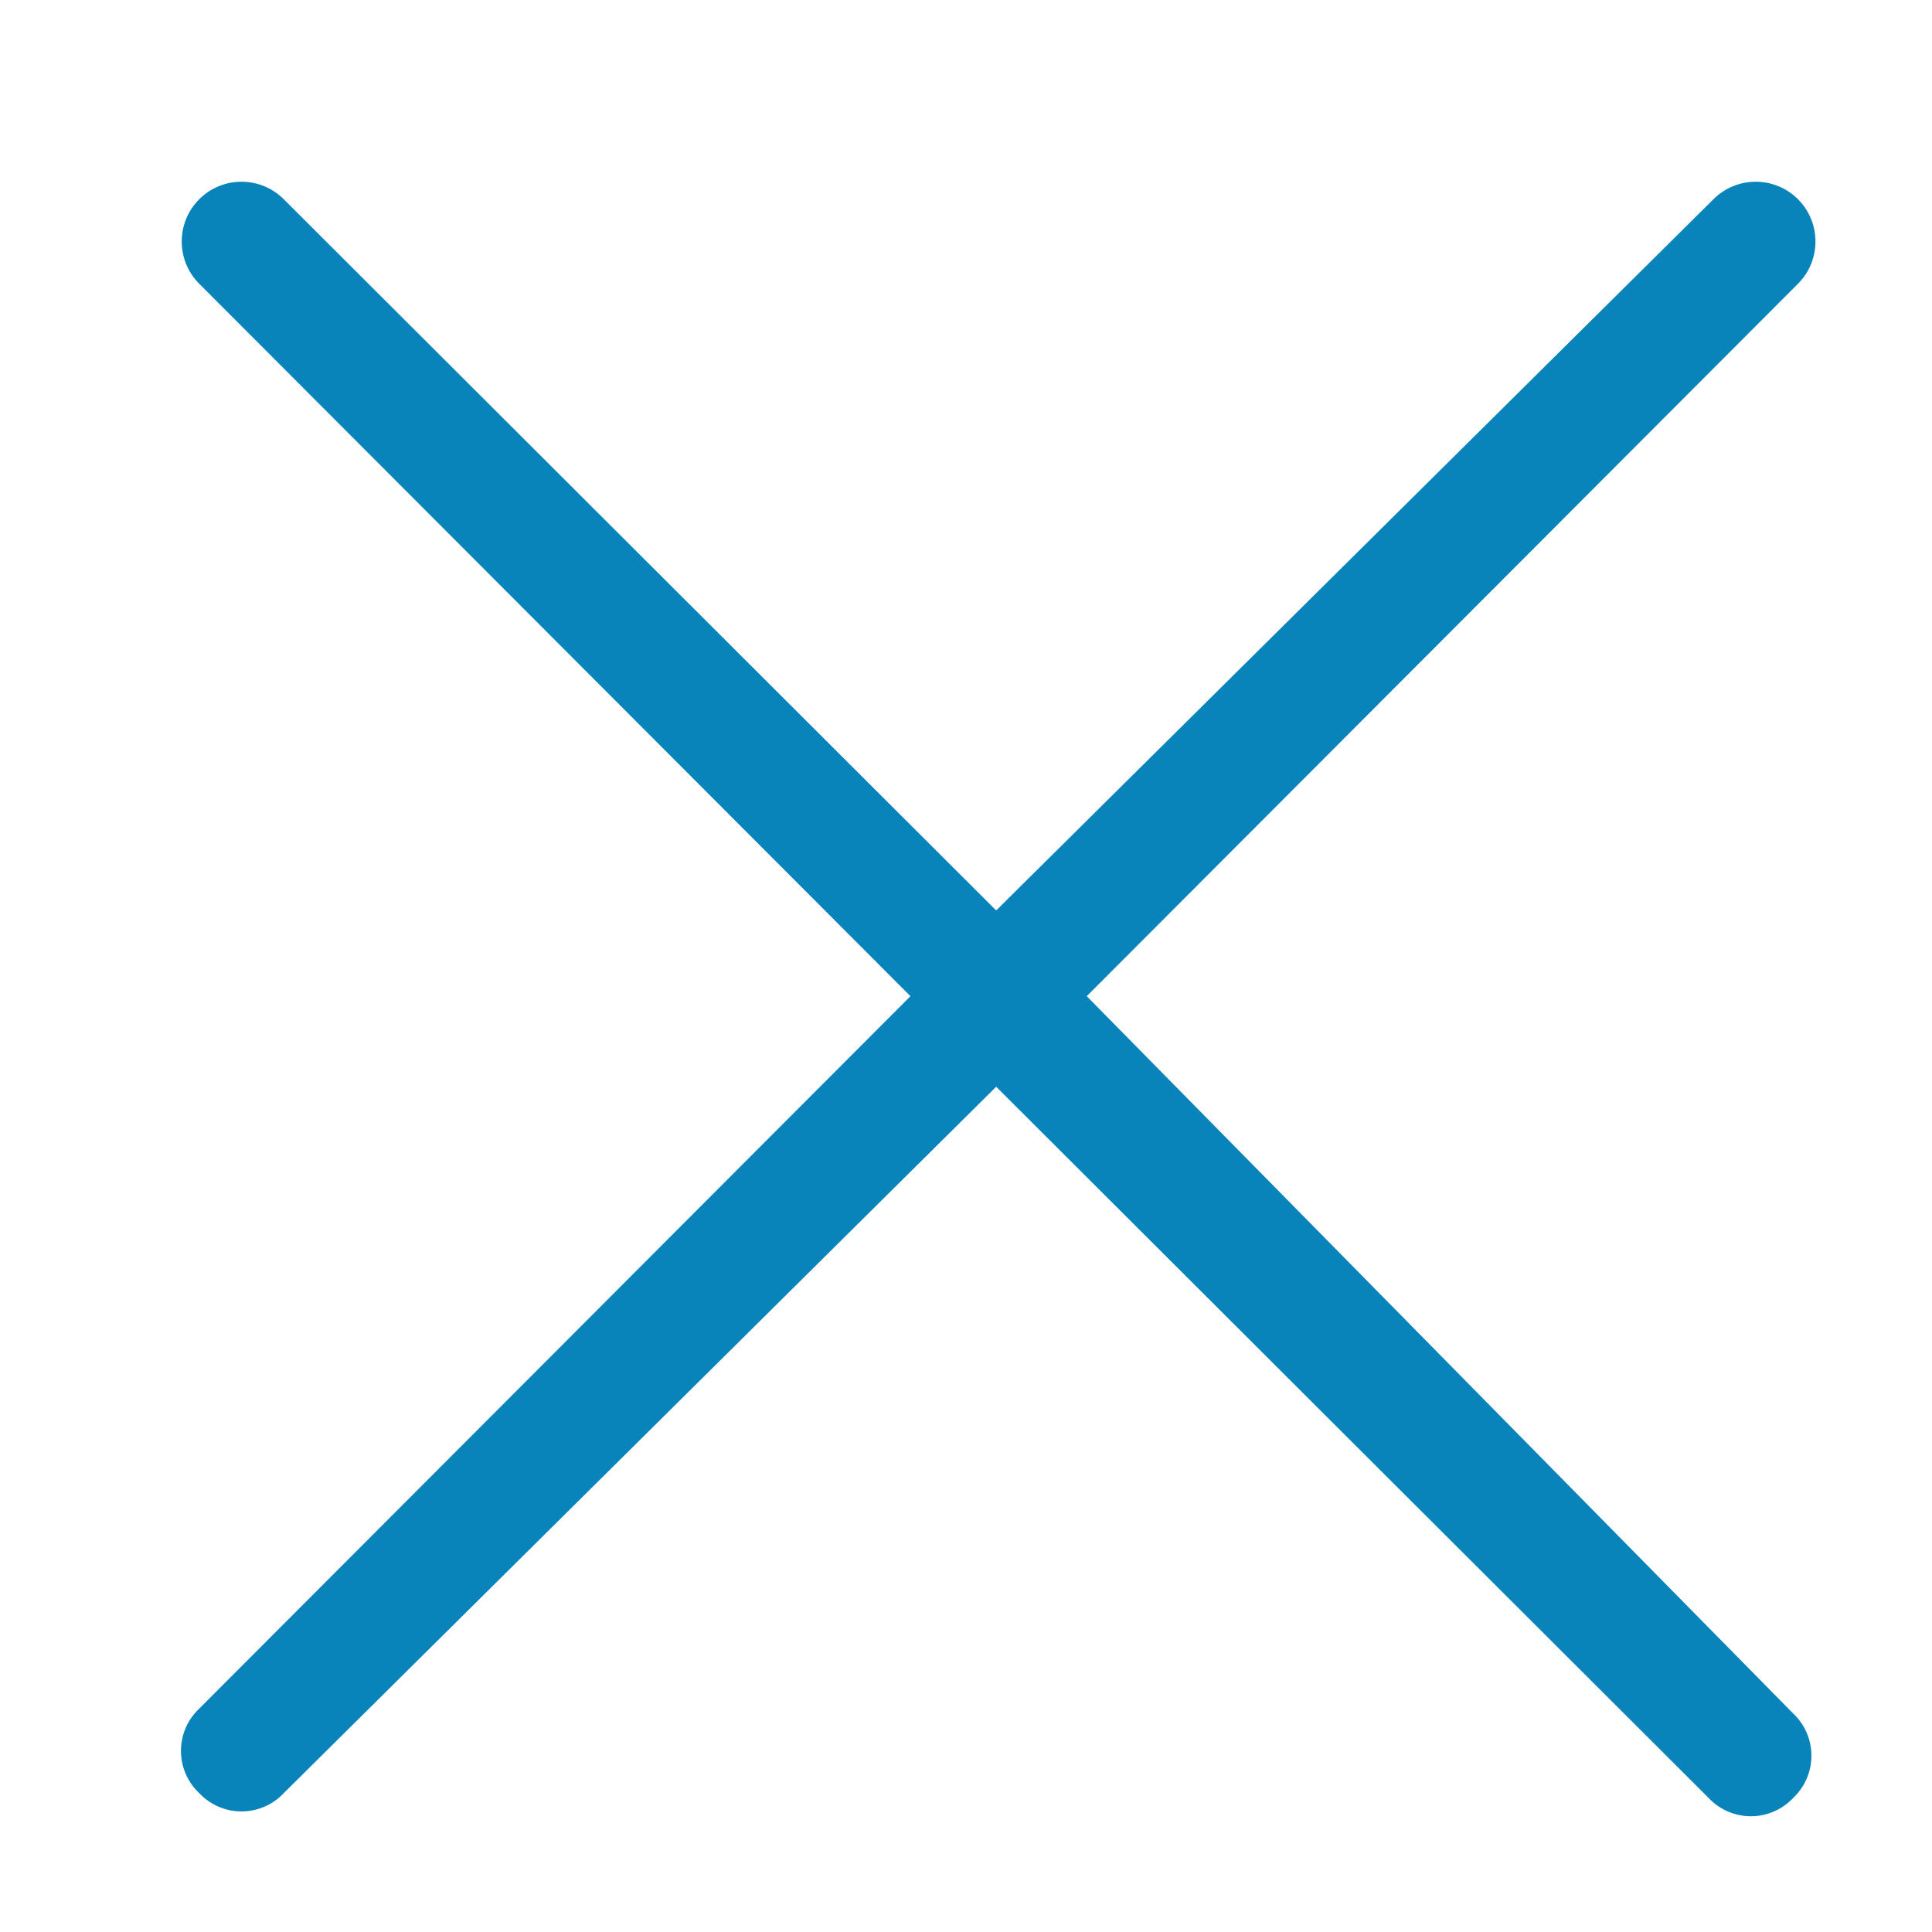
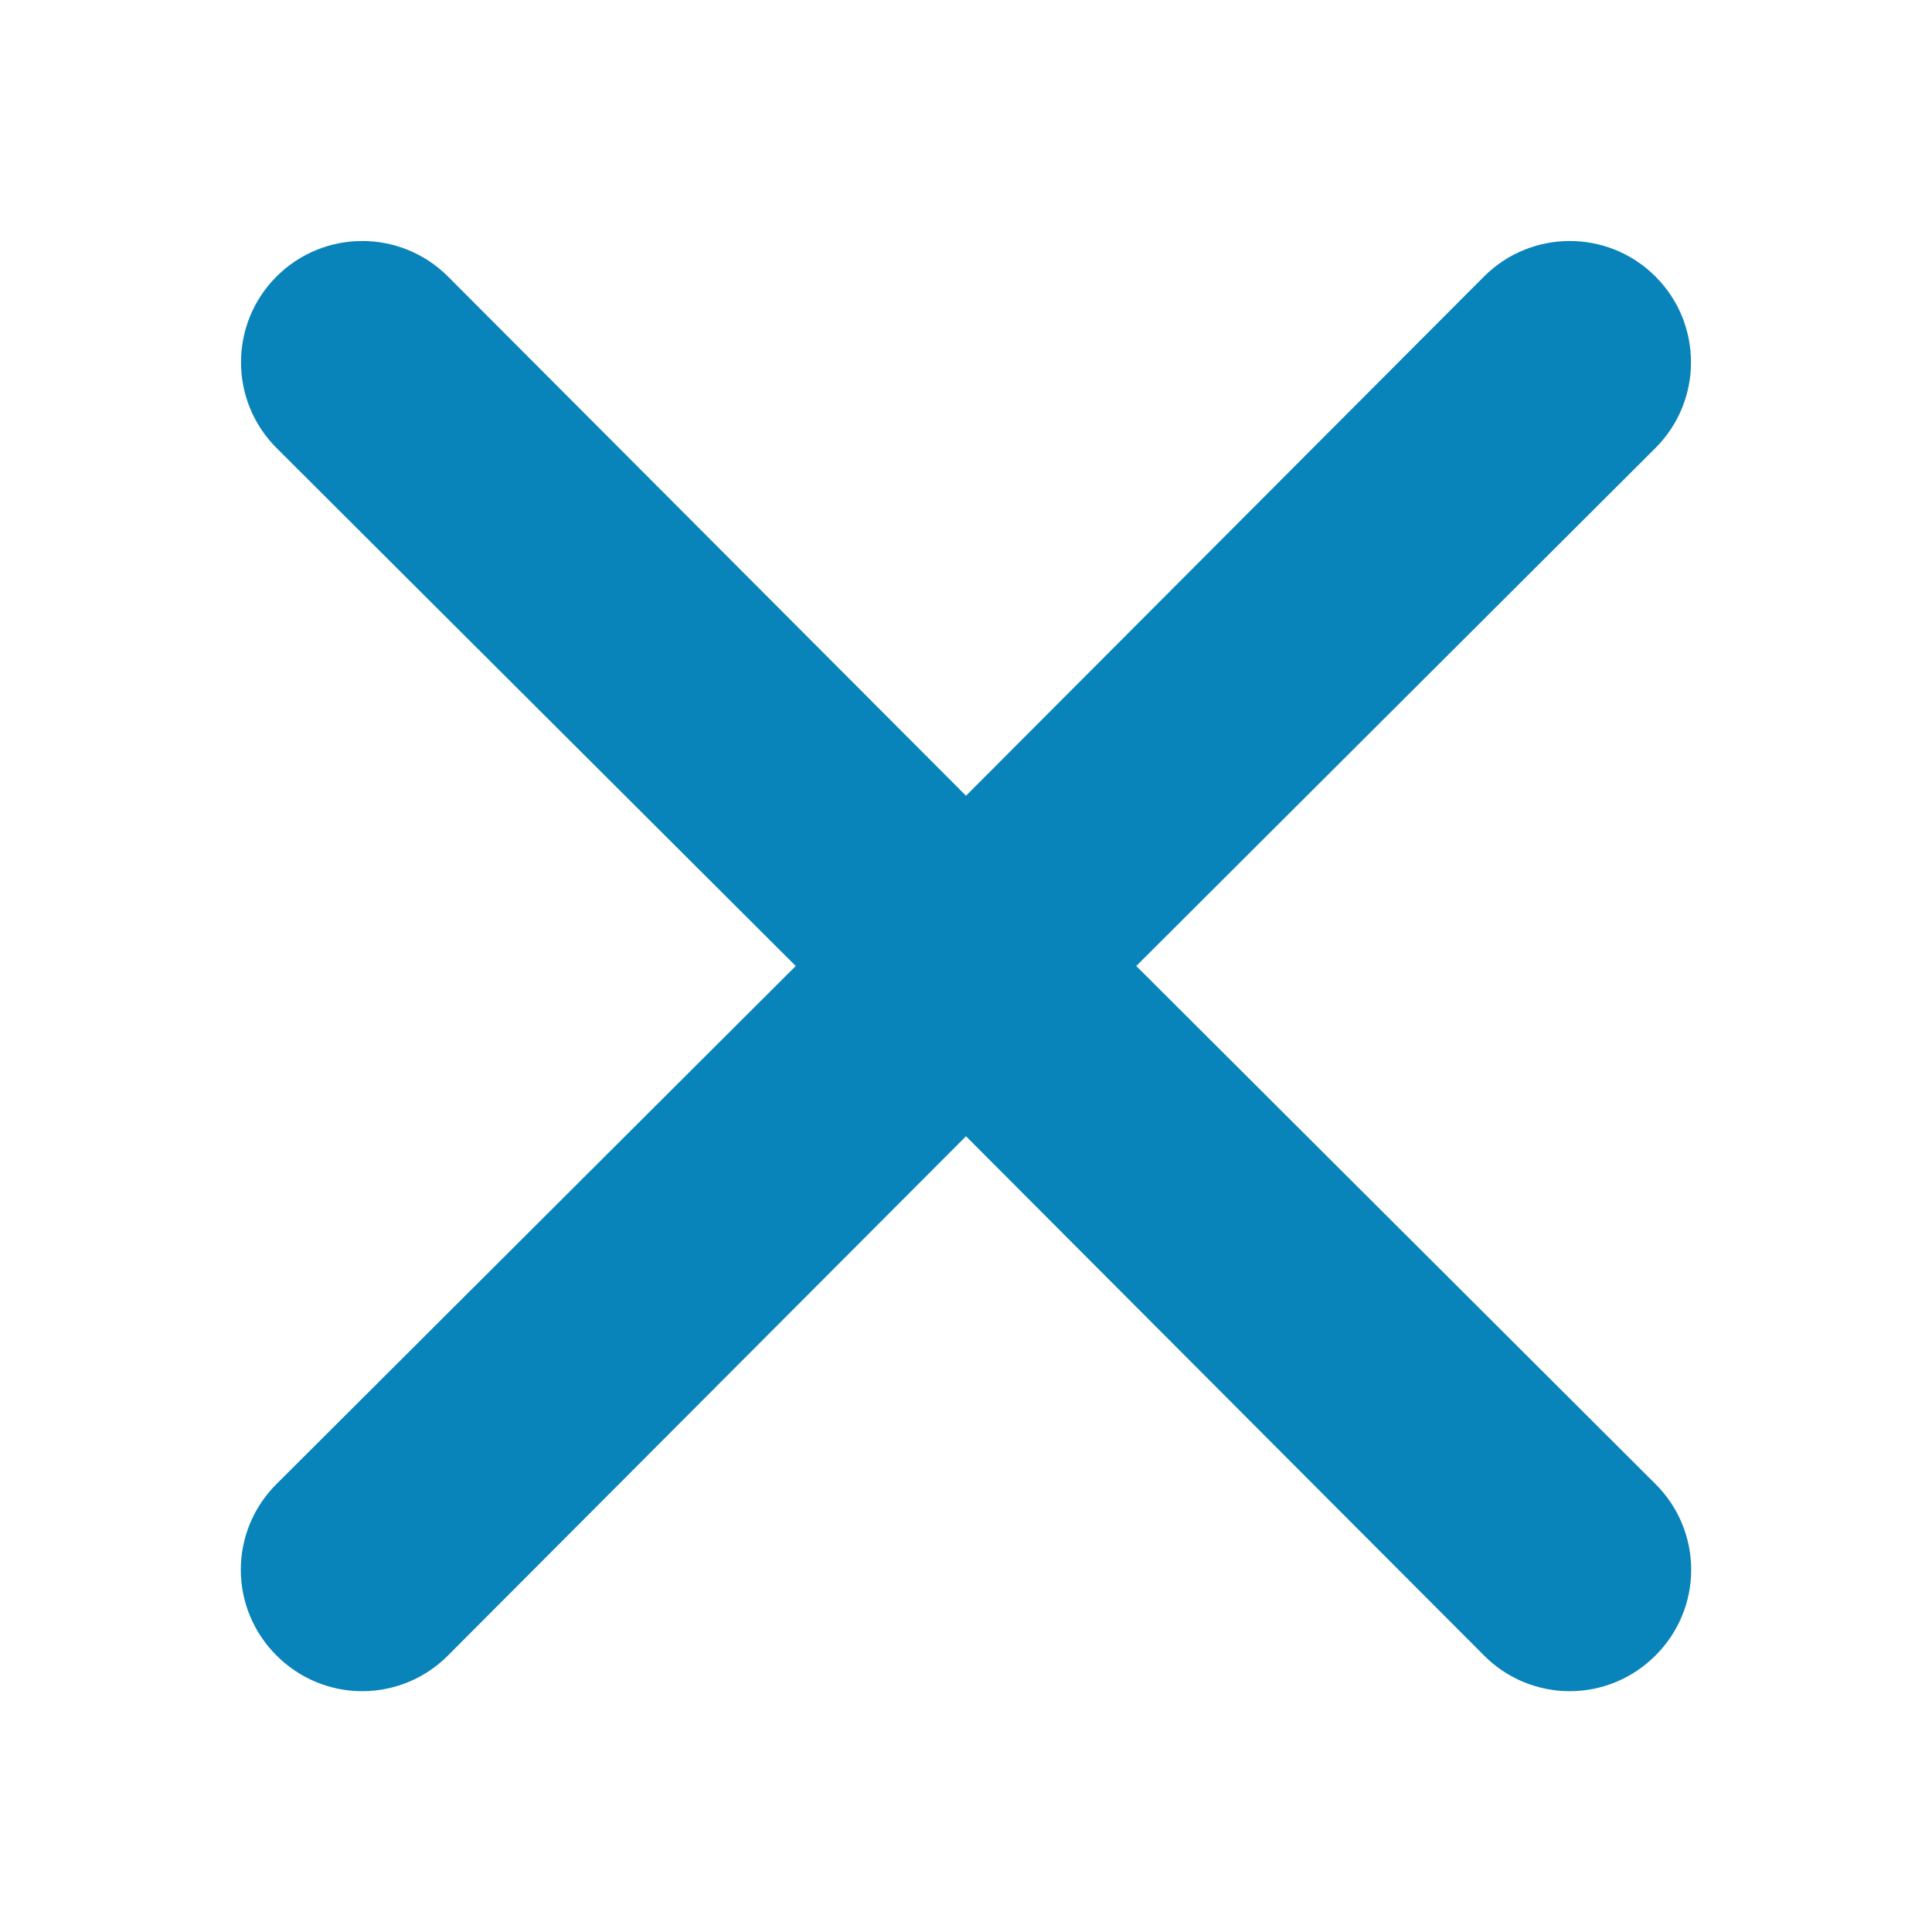
<svg xmlns="http://www.w3.org/2000/svg" id="Sprites" viewBox="0 0 16 16">
  <defs>
    <style>.cls-1{fill:#0984ba;}</style>
  </defs>
-   <path id="spring_pnt_cold" class="cls-1" d="M9,8.25l5.89-5.9a.49.49,0,0,0-.7-.7L8.25,7.54,2.35,1.65a.49.49,0,0,0-.7.7l5.89,5.9-5.89,5.9a.48.48,0,0,0,0,.7.48.48,0,0,0,.7,0L8.25,9l5.9,5.89a.48.48,0,0,0,.7,0,.48.48,0,0,0,0-.7Z" />
+   <path id="spring_pnt_cold" class="cls-1" d="M9.41,8l4.3-4.29a1,1,0,1,0-1.42-1.42L8,6.59,3.71,2.29A1,1,0,0,0,2.29,3.71L6.59,8l-4.3,4.29a1,1,0,0,0,0,1.42,1,1,0,0,0,1.42,0L8,9.41l4.29,4.3a1,1,0,0,0,1.42,0,1,1,0,0,0,0-1.42Z" />
</svg>
